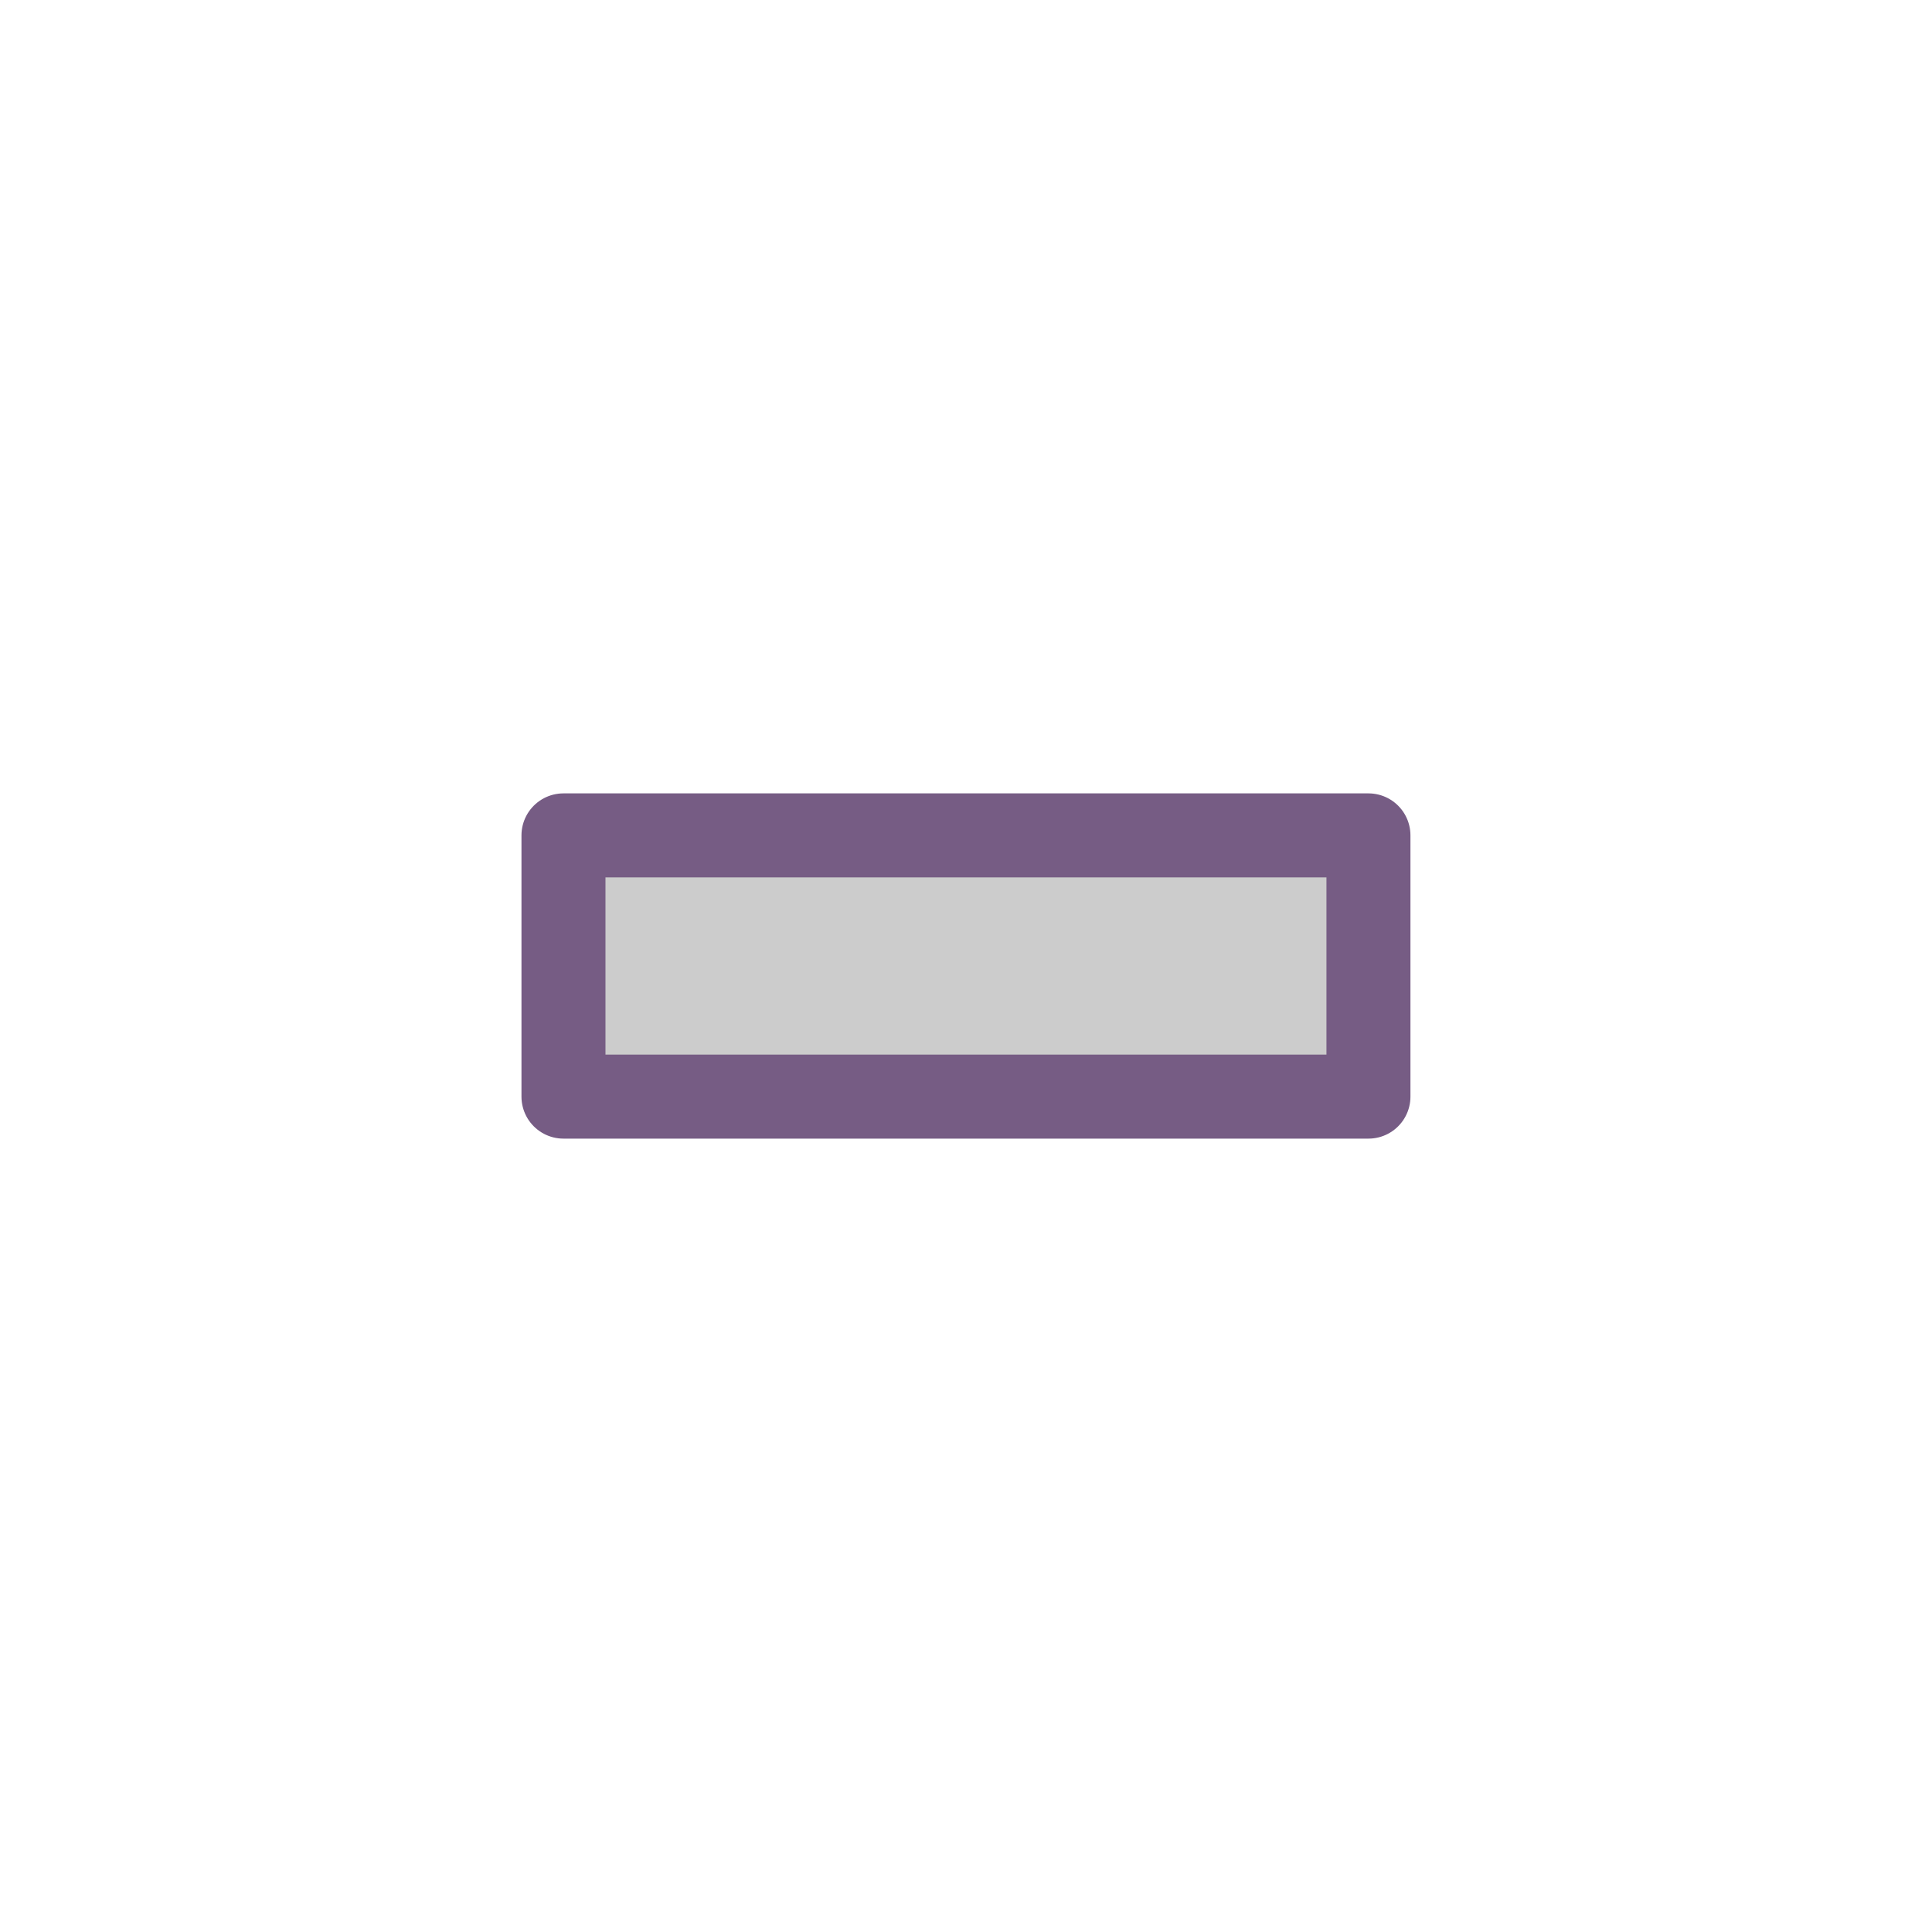
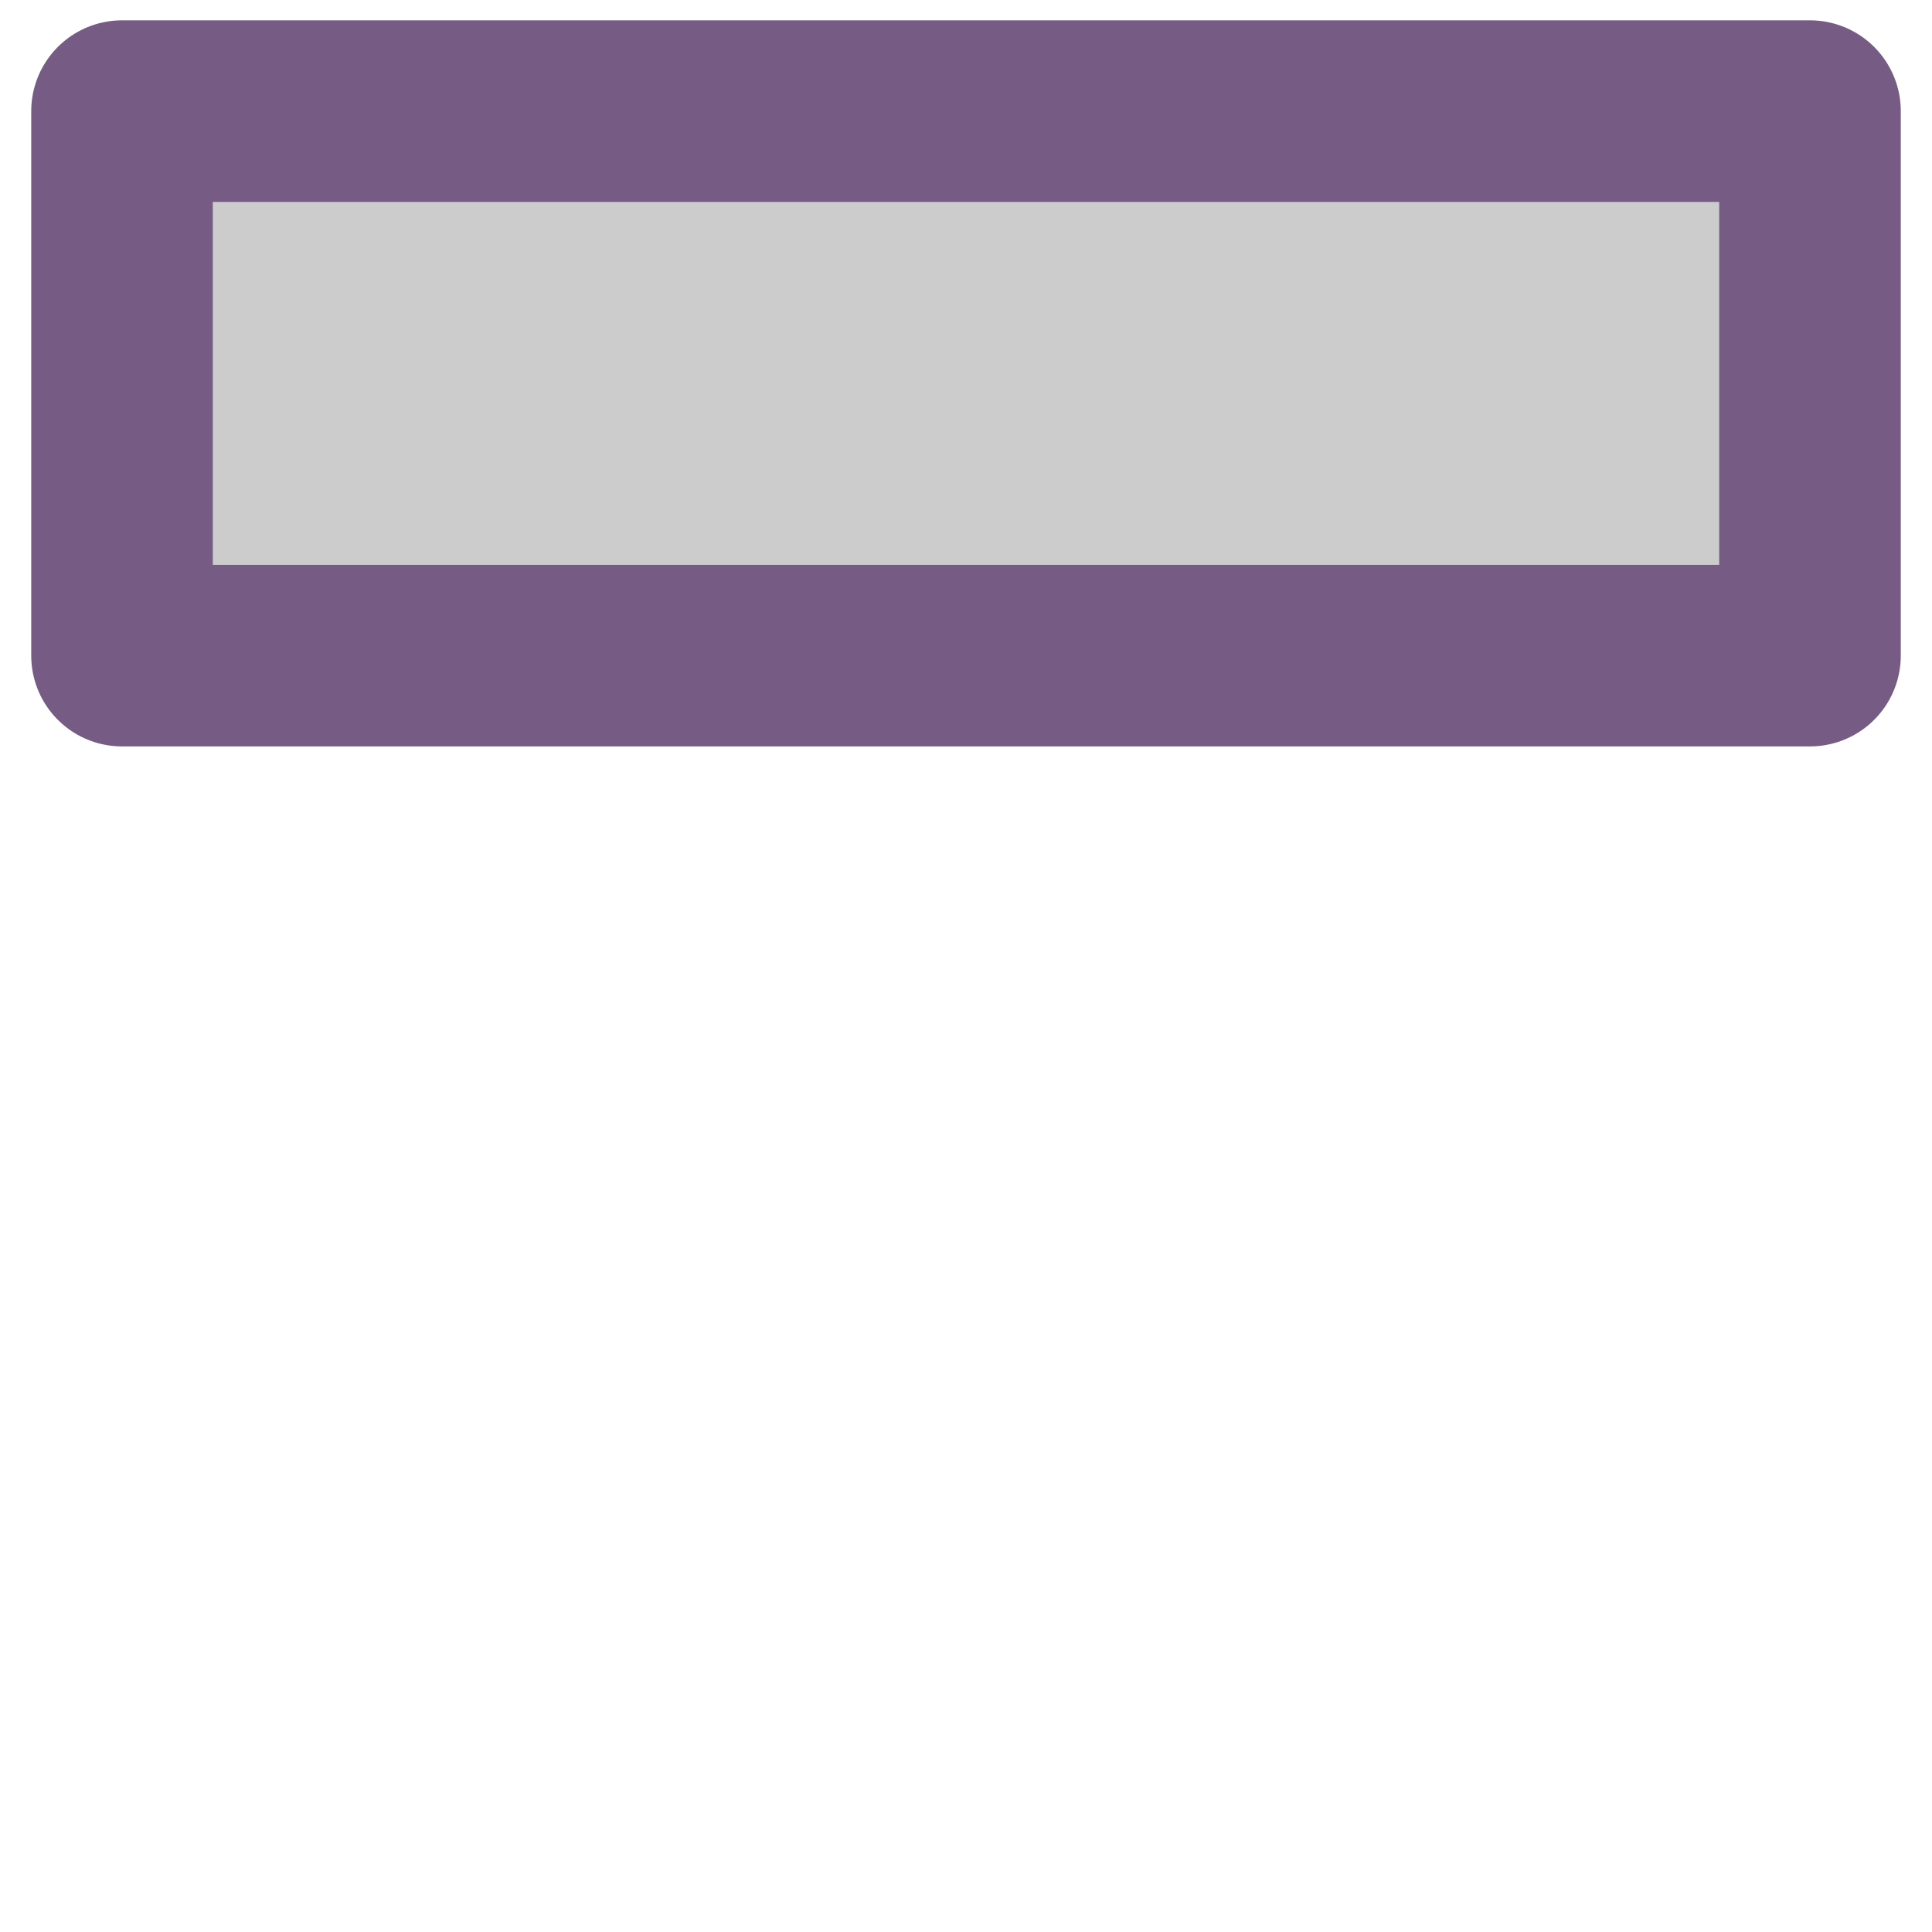
- <svg xmlns="http://www.w3.org/2000/svg" id="svg29799" style="fill-rule:evenodd;clip-rule:evenodd;stroke-linejoin:round;stroke-miterlimit:2;" xml:space="preserve" version="1.1" height="23px" width="23px">
+ <svg xmlns="http://www.w3.org/2000/svg" id="svg29799" style="clip-rule:evenodd;fill-rule:evenodd;stroke-linejoin:round;stroke-miterlimit:2" xml:space="preserve" version="1.1" height="10.641" width="10.641">
  <defs id="defs29803" />
  <g id="g29797">
-     <rect id="rect29795" style="clip-rule:evenodd;fill:#cccccc;fill-opacity:1;fill-rule:evenodd;stroke-width:1;stroke-linejoin:round;stroke-miterlimit:2;stroke:#765c84;stroke-opacity:1" height="3.11" width="9.583" y="9.945" x="6.708" />
+     <rect id="rect29795" style="clip-rule:evenodd;fill:#cccccc;fill-opacity:1;fill-rule:evenodd;stroke:#765c84;stroke-width:1;stroke-linejoin:round;stroke-miterlimit:2;stroke-opacity:1" height="2.999" width="9.297" y="0.612" x="0.672" />
  </g>
</svg>
